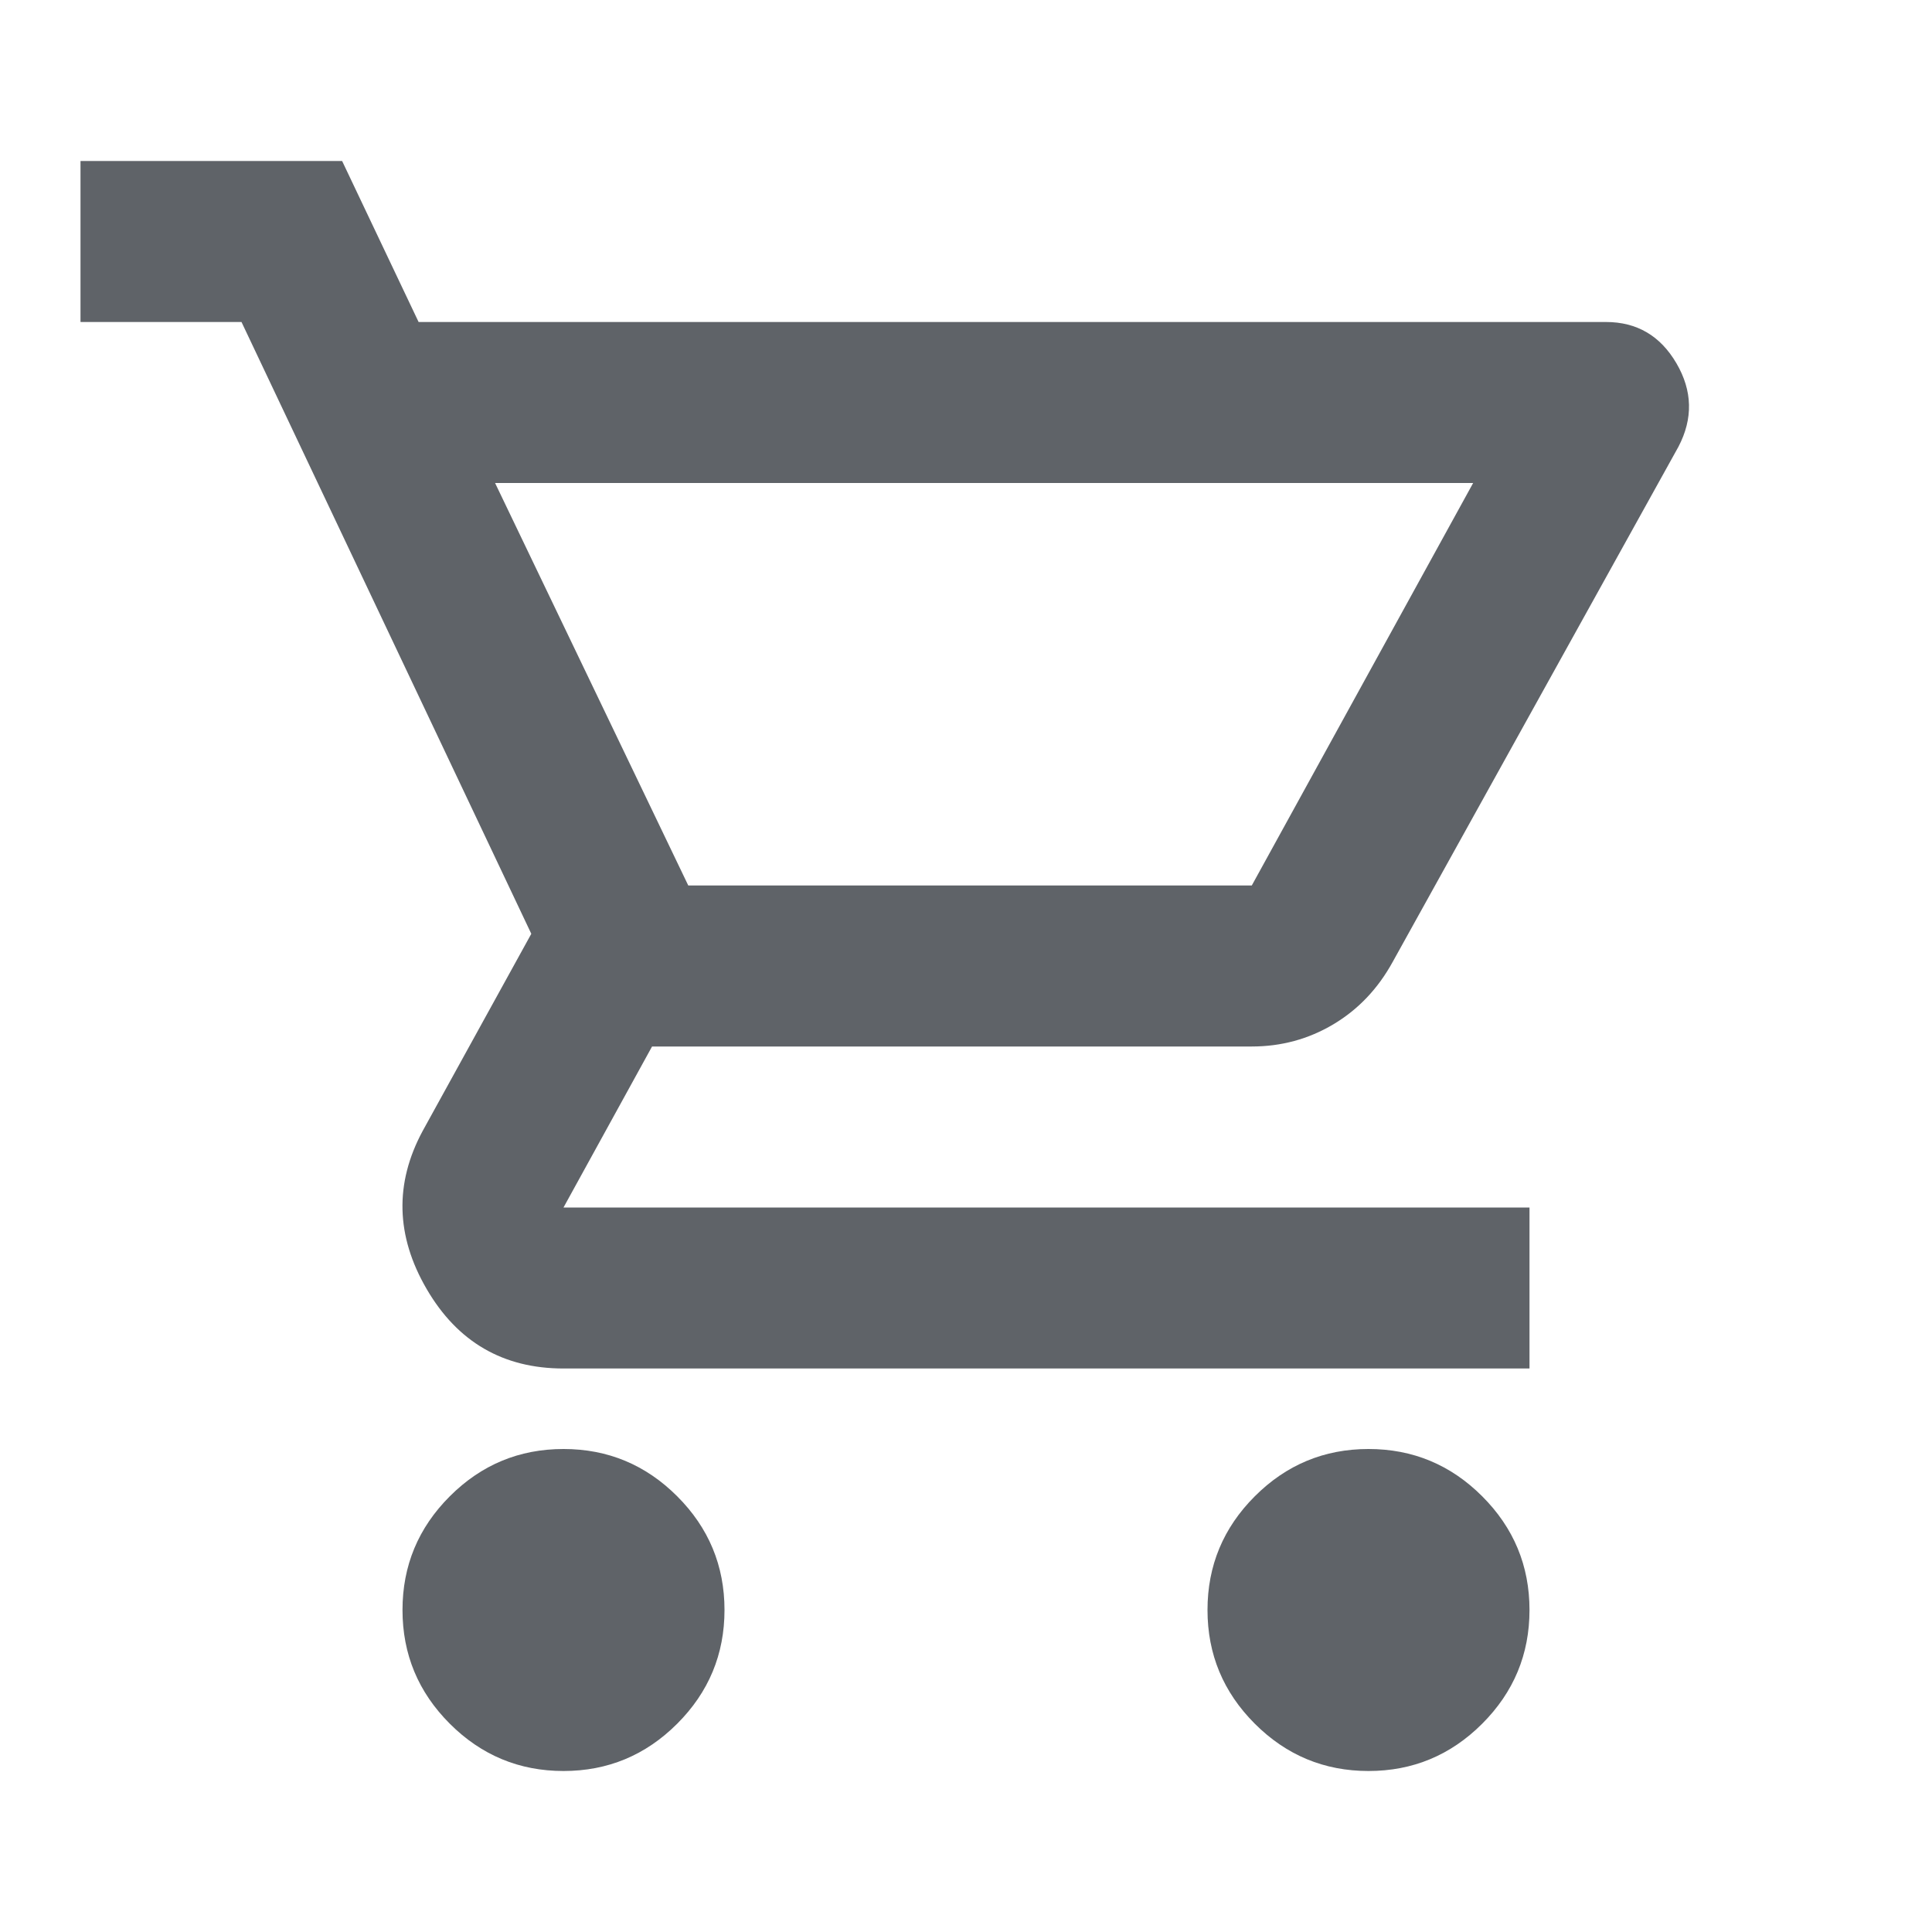
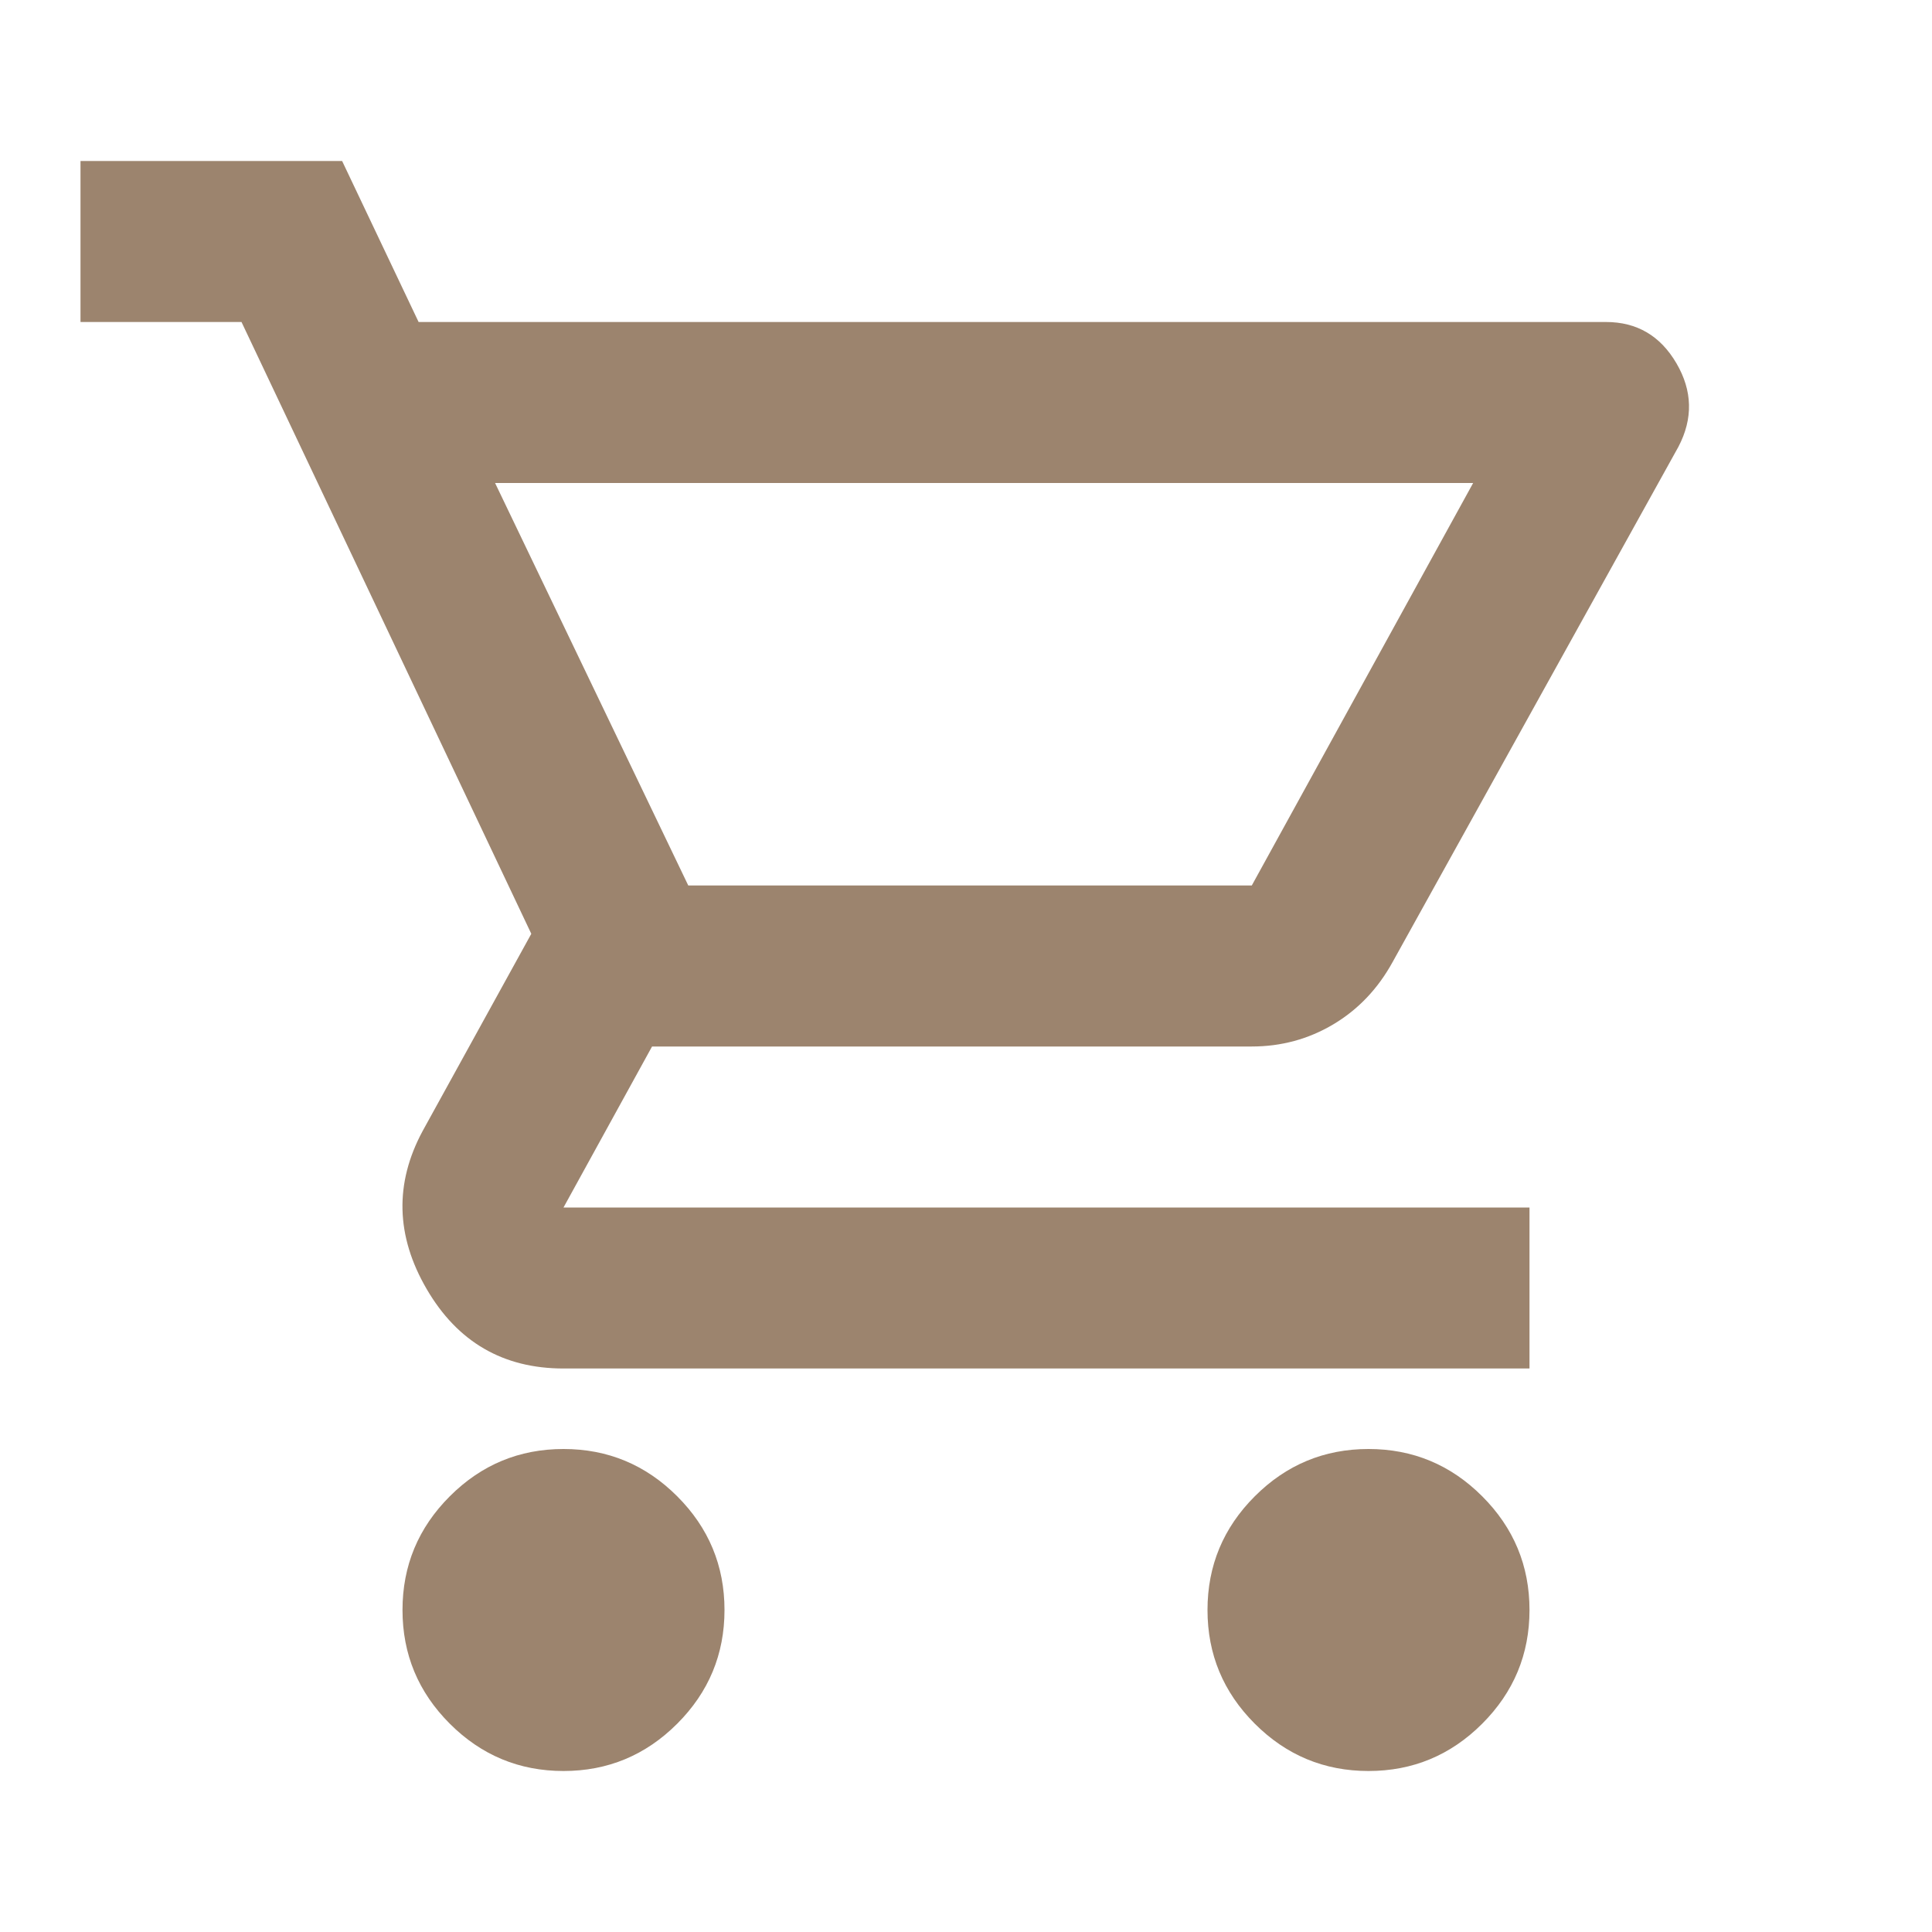
- <svg xmlns="http://www.w3.org/2000/svg" height="24px" viewBox="0 -960 960 960" width="24px" fill="#5f6368">
+ <svg xmlns="http://www.w3.org/2000/svg" height="24px" viewBox="0 -960 960 960" width="24px" fill="#9C846E">
  <path d="M280-80q-33 0-56.5-23.5T200-160q0-33 23.5-56.5T280-240q33 0 56.5 23.5T360-160q0 33-23.5 56.5T280-80Zm400 0q-33 0-56.5-23.5T600-160q0-33 23.5-56.5T680-240q33 0 56.5 23.5T760-160q0 33-23.5 56.5T680-80ZM246-720l96 200h280l110-200H246Zm-38-80h590q23 0 35 20.5t1 41.5L692-482q-11 20-29.5 31T622-440H324l-44 80h480v80H280q-45 0-68-39.5t-2-78.5l54-98-144-304H40v-80h130l38 80Zm134 280h280-280Z" />
</svg>
